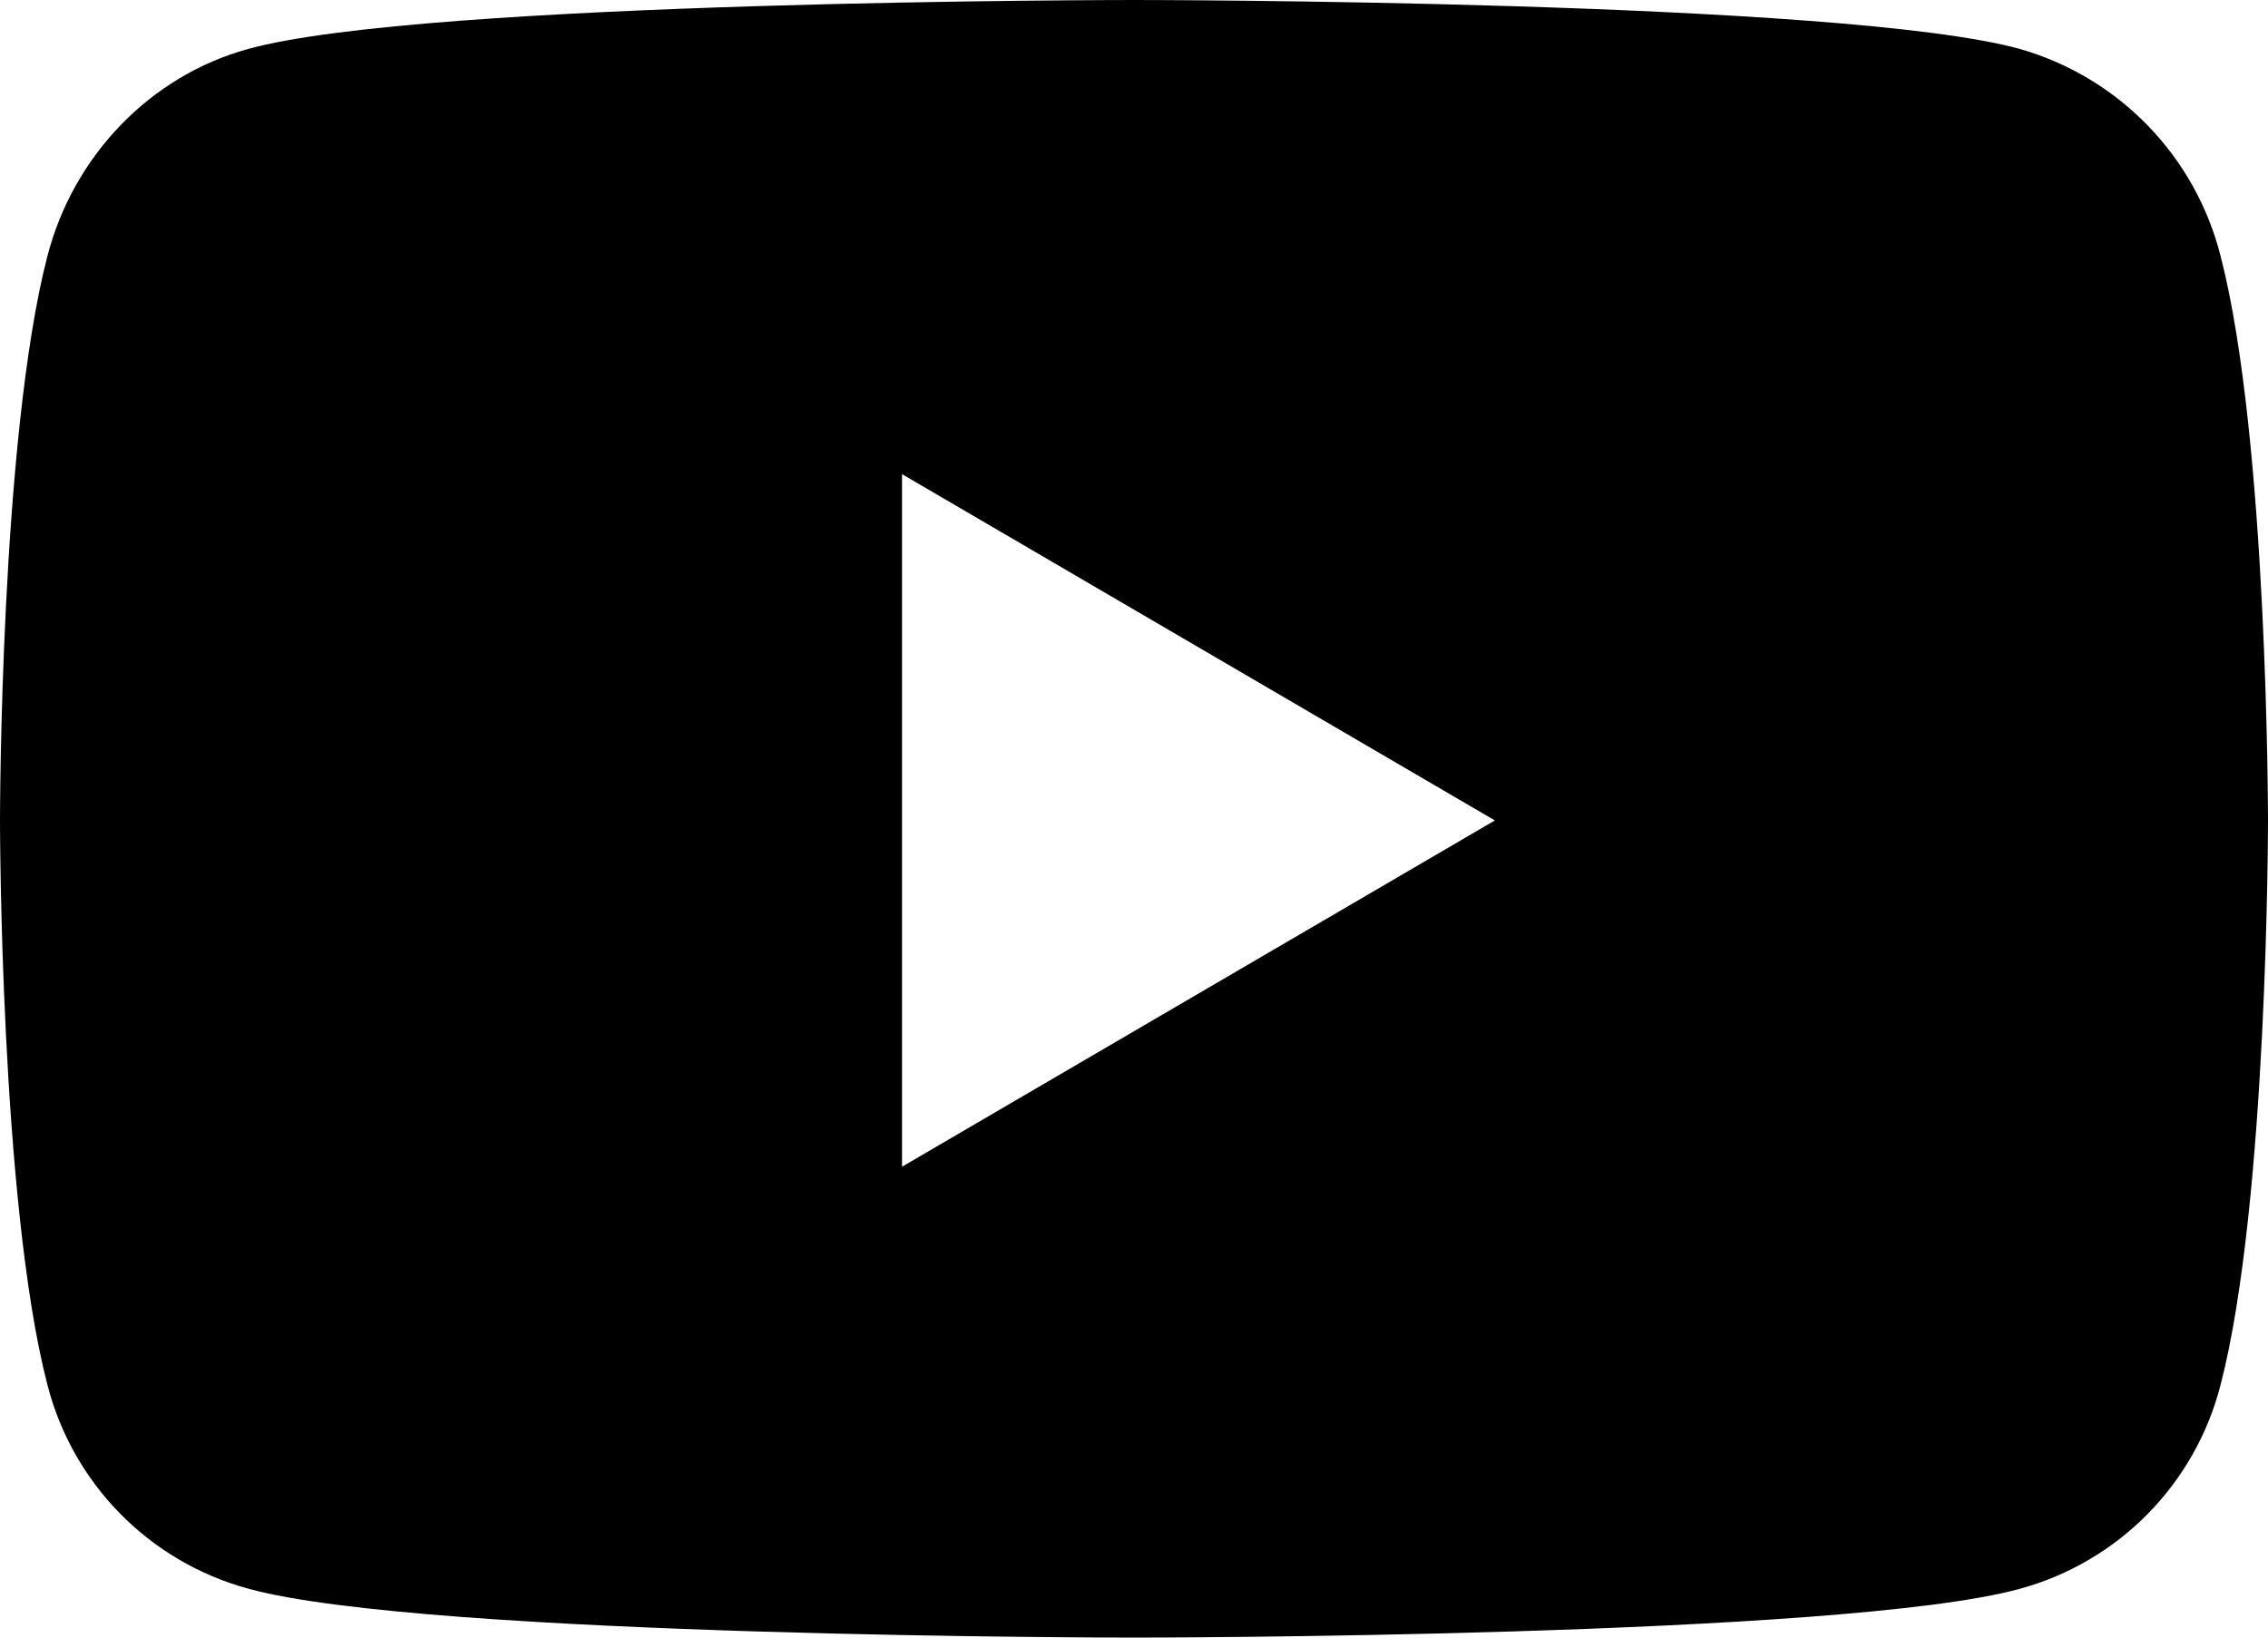
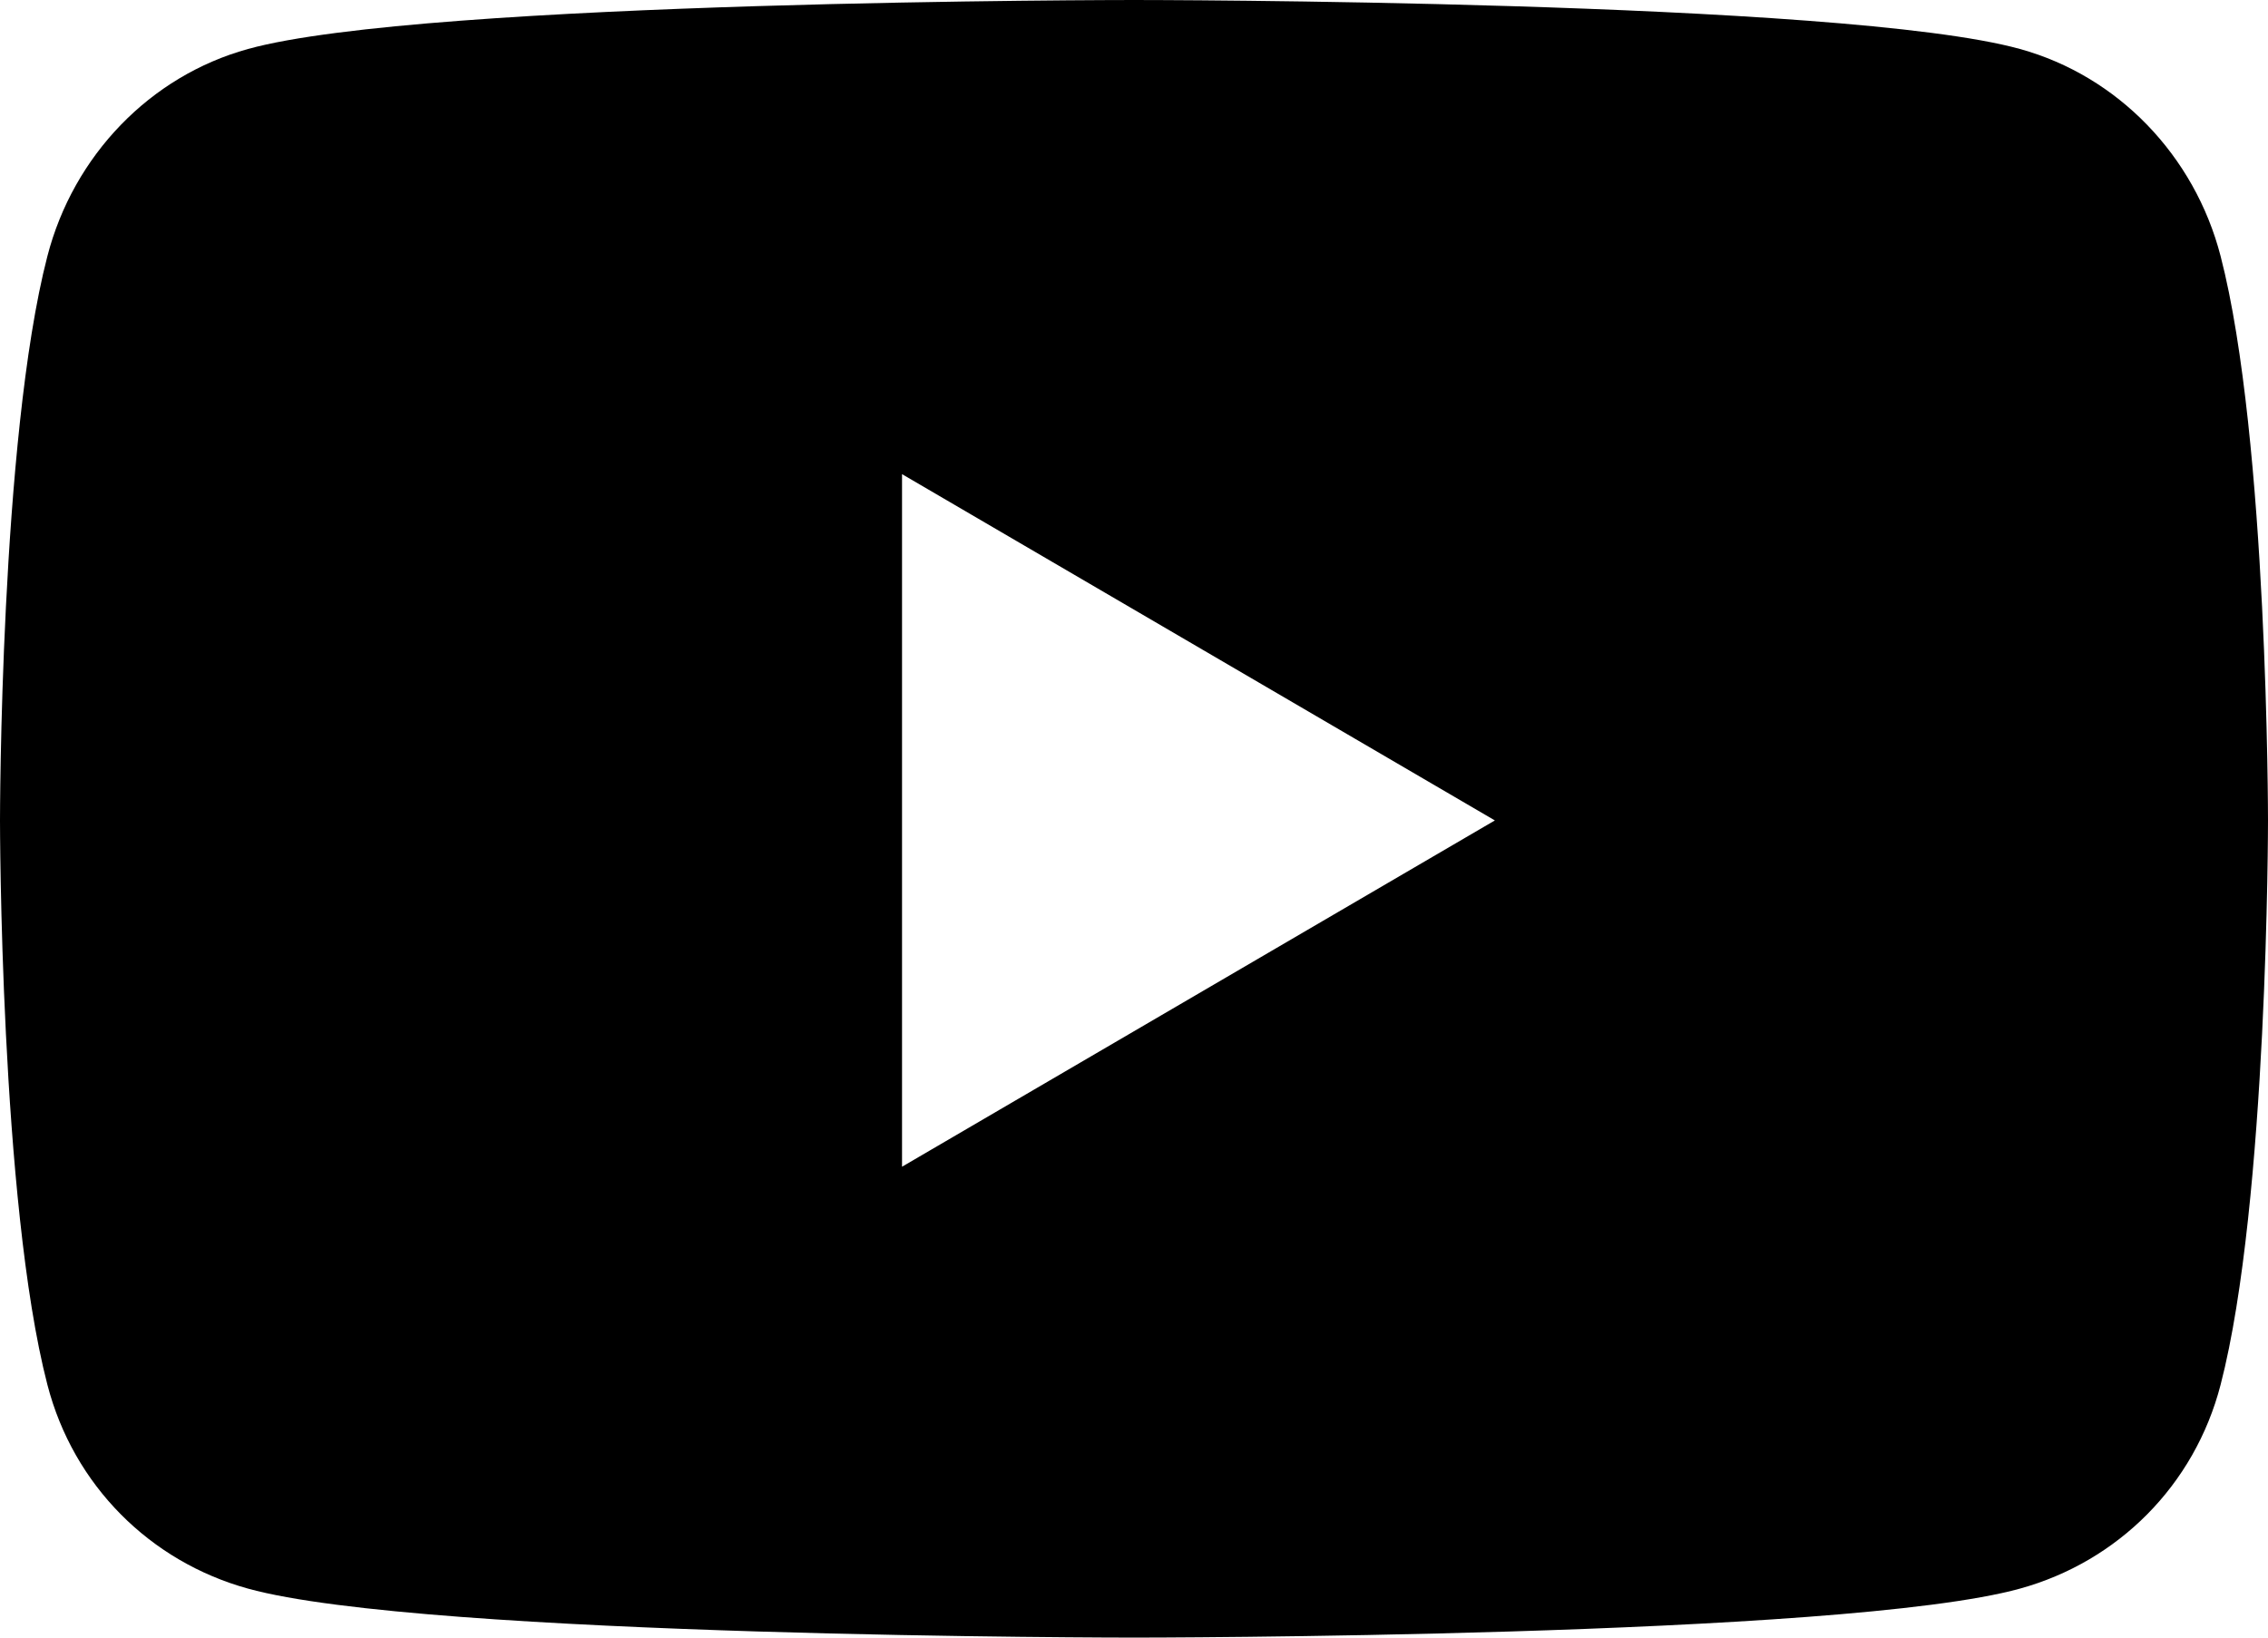
- <svg xmlns="http://www.w3.org/2000/svg" width="18" height="13" fill="none">
-   <path fill-rule="evenodd" clip-rule="evenodd" d="M16.032.389a2.294 2.294 0 011.592 1.645C18 3.485 18 6.514 18 6.514s0 3.027-.376 4.478a2.258 2.258 0 01-1.591 1.62C14.628 13 9 13 9 13s-5.629 0-7.032-.389a2.258 2.258 0 01-1.592-1.619C0 9.541 0 6.513 0 6.513s0-3.028.376-4.479c.207-.8.817-1.431 1.592-1.645C3.37 0 9 0 9 0s5.629 0 7.032.389zm-4.168 6.124L7.159 3.764v5.498l4.705-2.749z" fill="#000" />
+ <svg xmlns="http://www.w3.org/2000/svg" width="18" height="13" viewBox="0 0 18 13" fill="none">
+   <path fill-rule="evenodd" clip-rule="evenodd" d="M16.032 0.389C16.807 0.603 17.417 1.233 17.624 2.034C18 3.485 18 6.513 18 6.513C18 6.513 18 9.541 17.624 10.992C17.417 11.793 16.807 12.397 16.032 12.611C14.629 13 9 13 9 13C9 13 3.371 13 1.968 12.611C1.193 12.397 0.583 11.793 0.376 10.992C0 9.541 0 6.513 0 6.513C0 6.513 0 3.485 0.376 2.034C0.583 1.233 1.193 0.603 1.968 0.389C3.371 0 9 0 9 0C9 0 14.629 0 16.032 0.389ZM11.864 6.513L7.159 3.764V9.262L11.864 6.513Z" fill="black" />
</svg>
